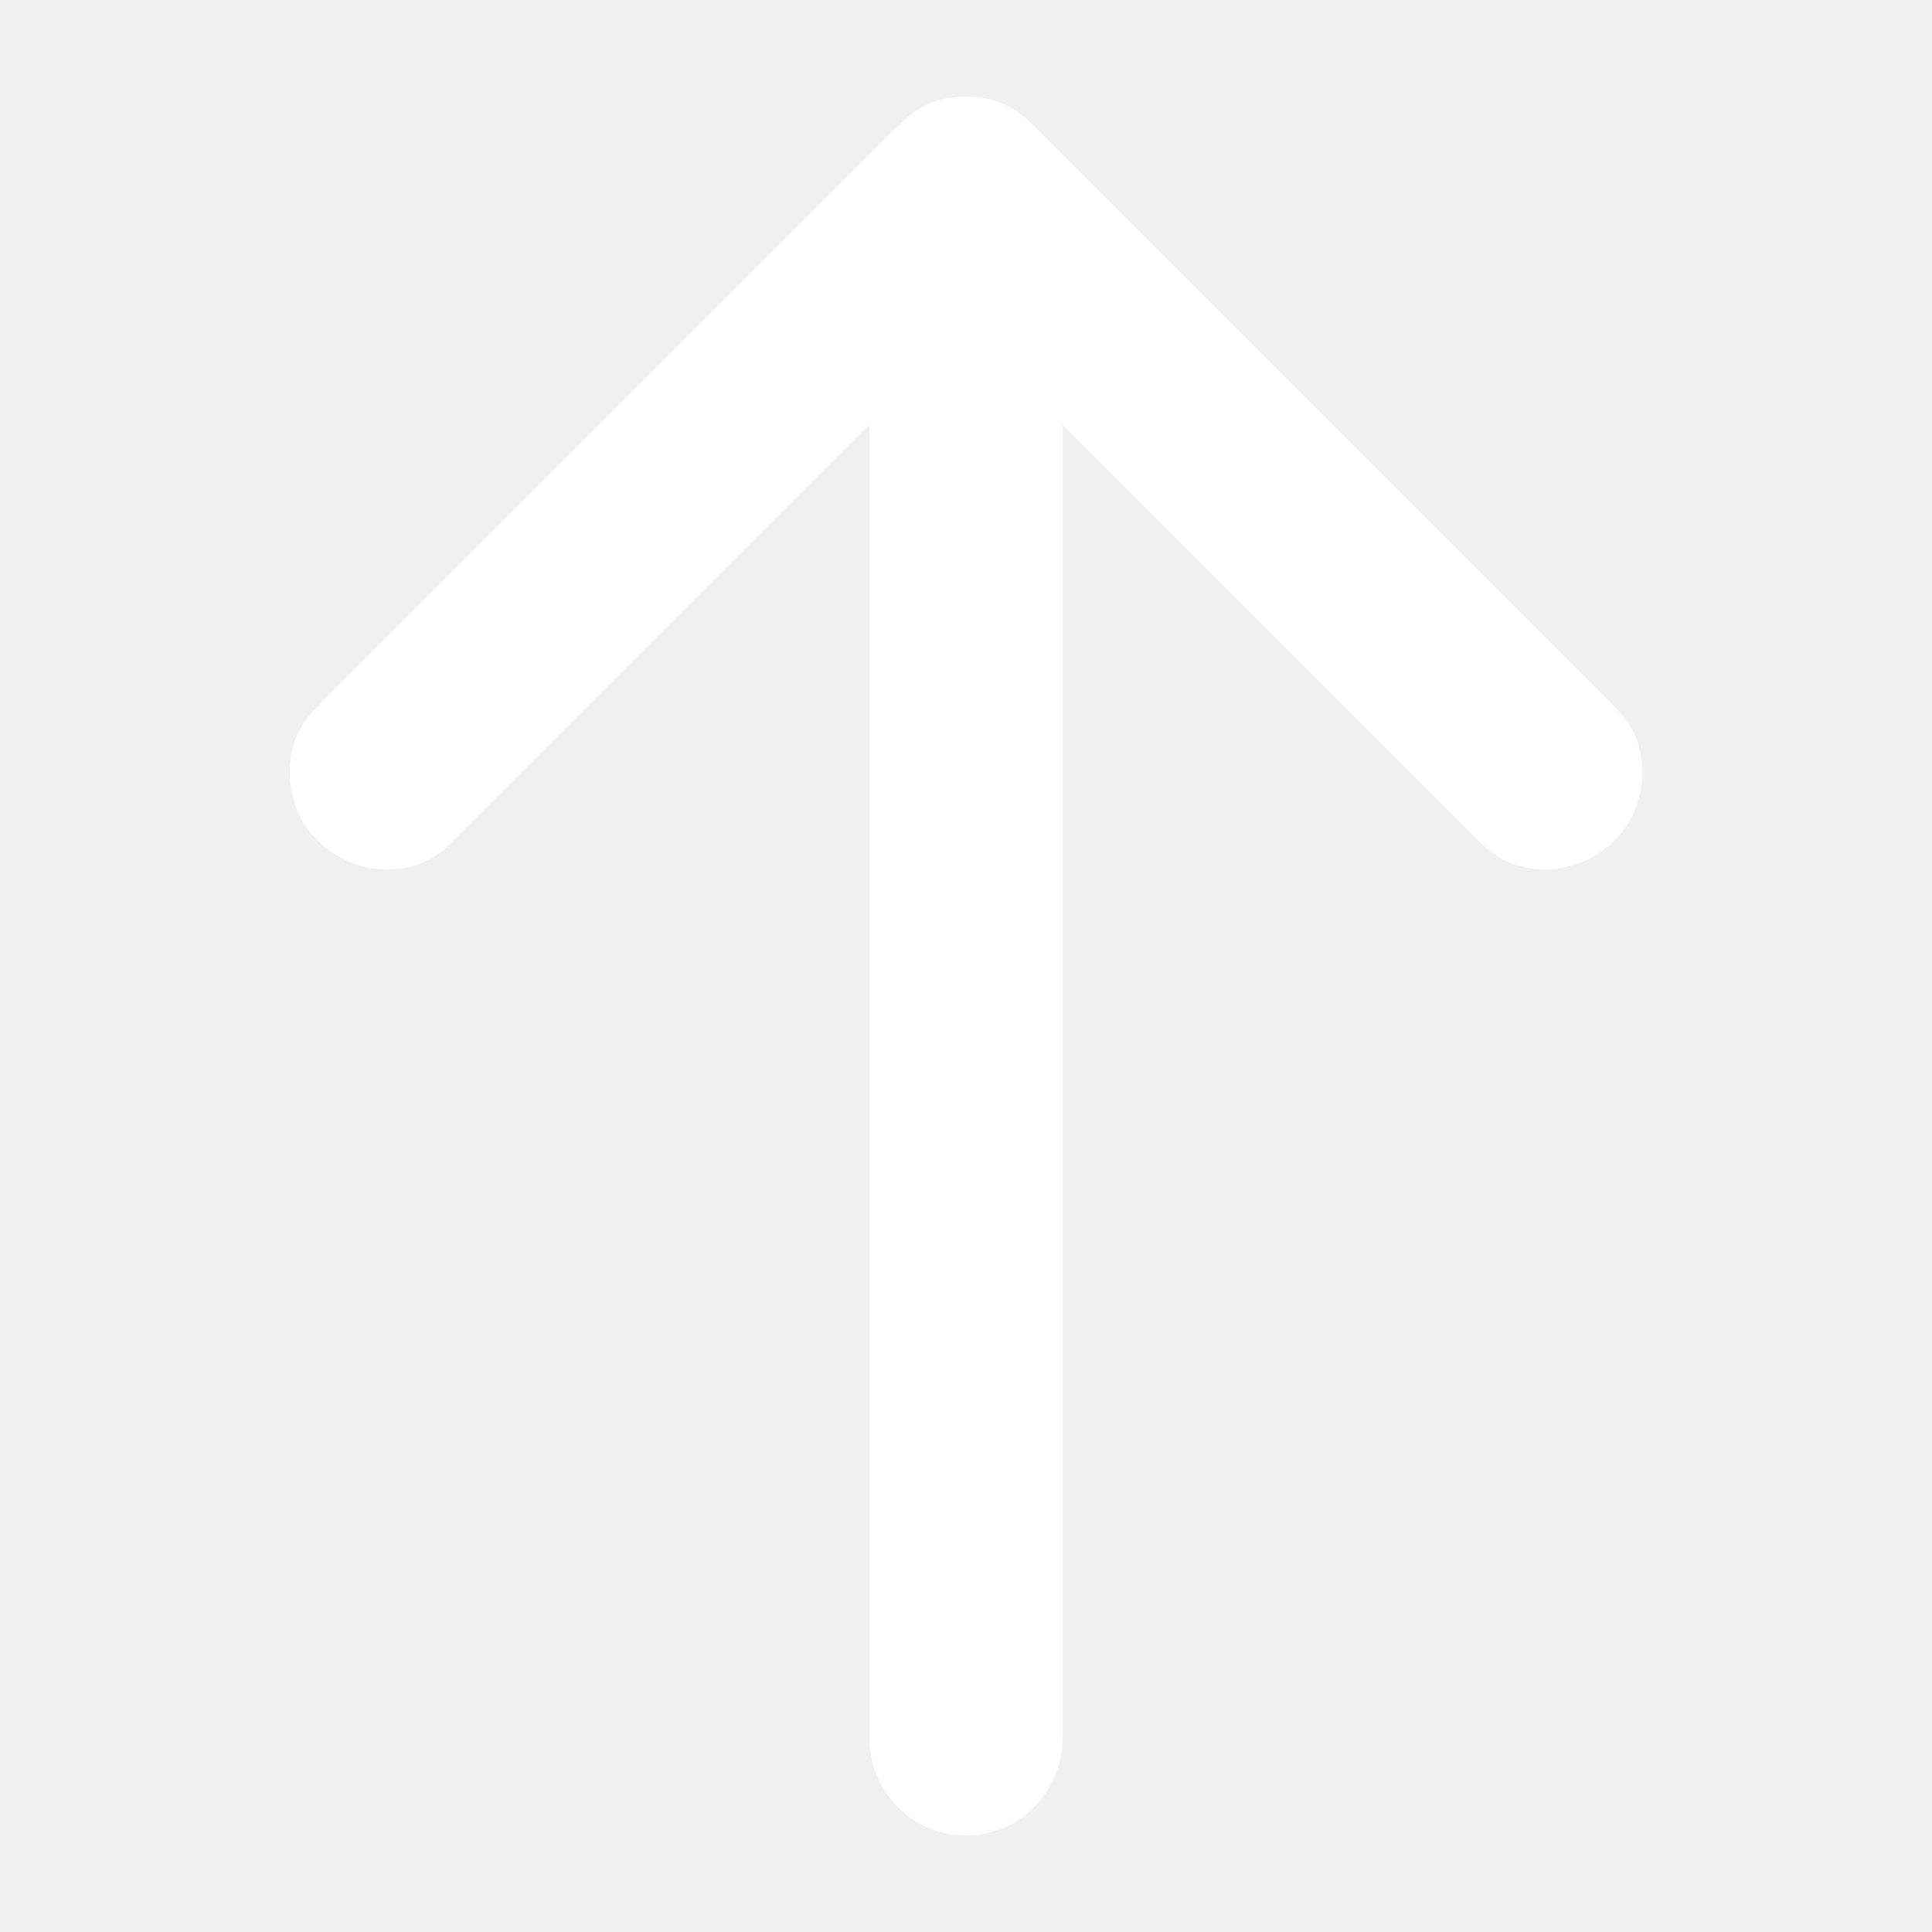
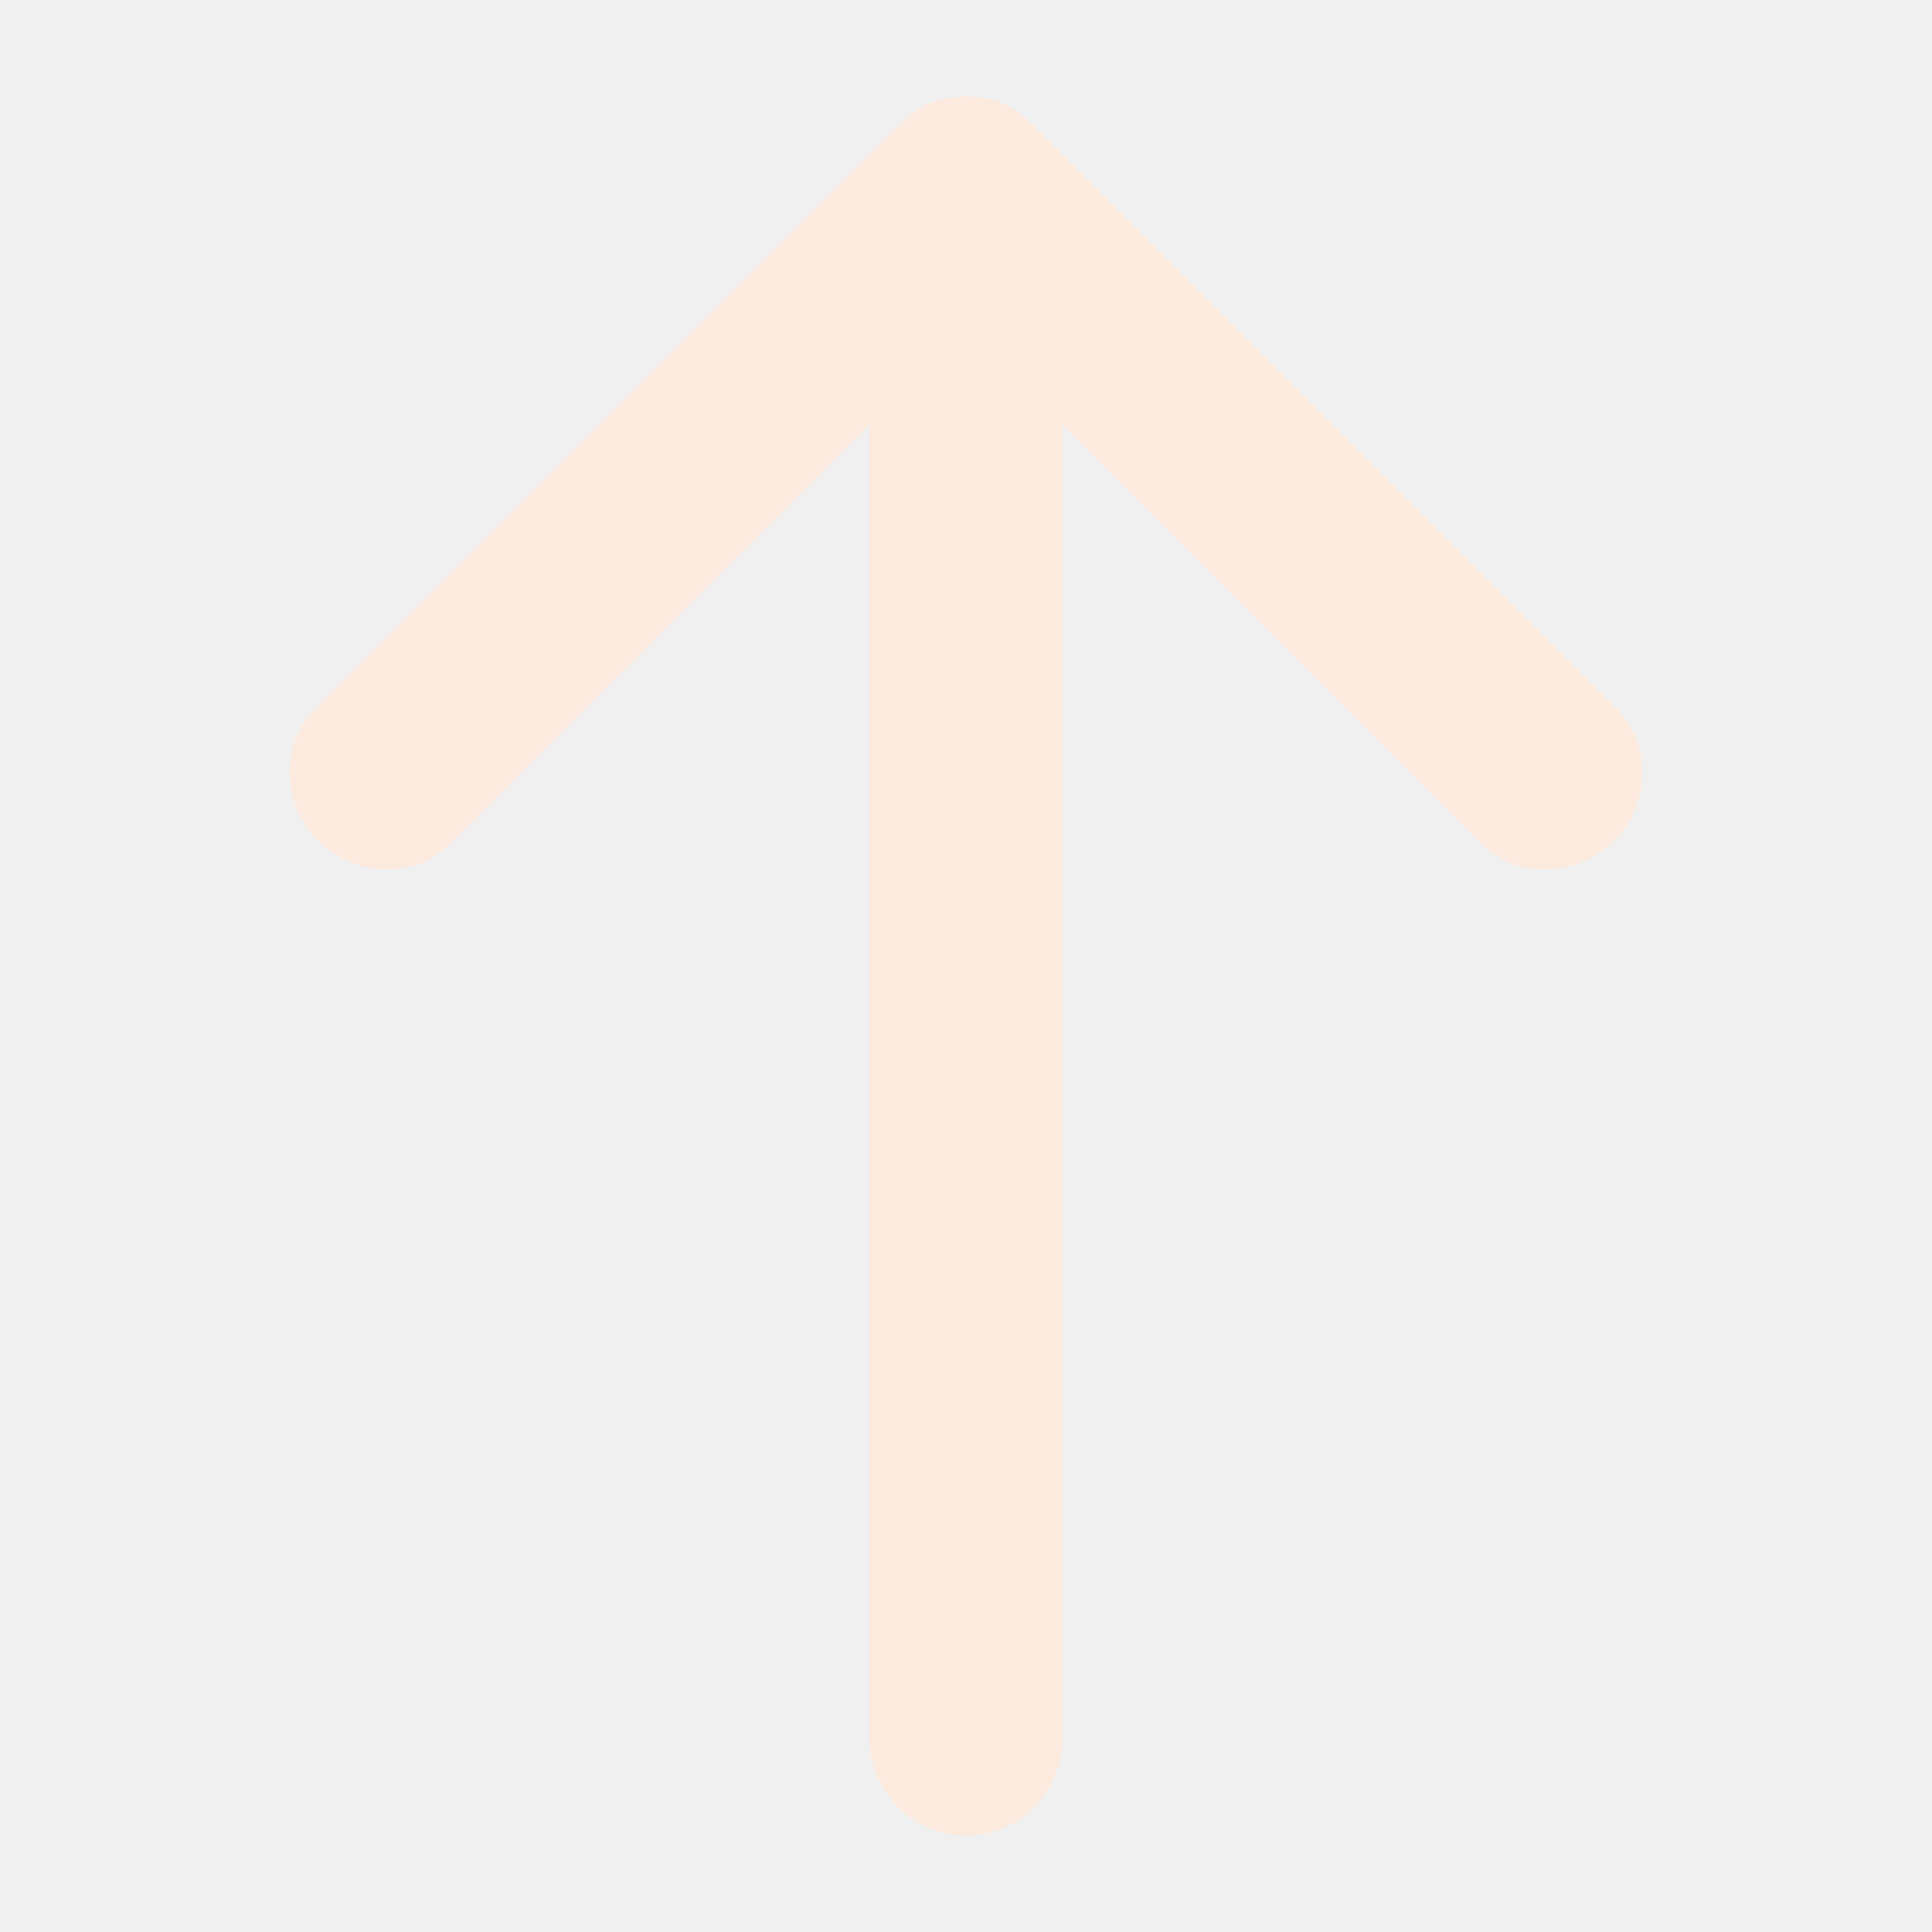
<svg xmlns="http://www.w3.org/2000/svg" version="1.1" id="Layer_1" x="0px" y="0px" viewBox="0 0 20 20" enable-background="new 0 0 20 20" xml:space="preserve">
  <g id="Page-1">
    <g id="Artboard-1" transform="translate(-3, -1)">
-       <path id="Shape" fill="white" d="M19.7,8.3l-6-6C13.5,2.1,13.3,2,13,2s-0.5,0.1-0.7,0.3l-6,6C6.1,8.5,6,8.7,6,9    c0,0.6,0.5,1,1,1c0.3,0,0.5-0.1,0.7-0.3L12,5.4V19c0,0.5,0.4,1,1,1s1-0.5,1-1V5.4l4.3,4.3C18.5,9.9,18.7,10,19,10c0.5,0,1-0.4,1-1    C20,8.7,19.9,8.5,19.7,8.3L19.7,8.3z" />
+       <path id="Shape" fill="#fceade" d="M19.7,8.3l-6-6C13.5,2.1,13.3,2,13,2s-0.5,0.1-0.7,0.3l-6,6C6.1,8.5,6,8.7,6,9    c0,0.6,0.5,1,1,1c0.3,0,0.5-0.1,0.7-0.3L12,5.4V19c0,0.5,0.4,1,1,1s1-0.5,1-1V5.4l4.3,4.3C18.5,9.9,18.7,10,19,10c0.5,0,1-0.4,1-1    C20,8.7,19.9,8.5,19.7,8.3L19.7,8.3z" />
    </g>
  </g>
</svg>
